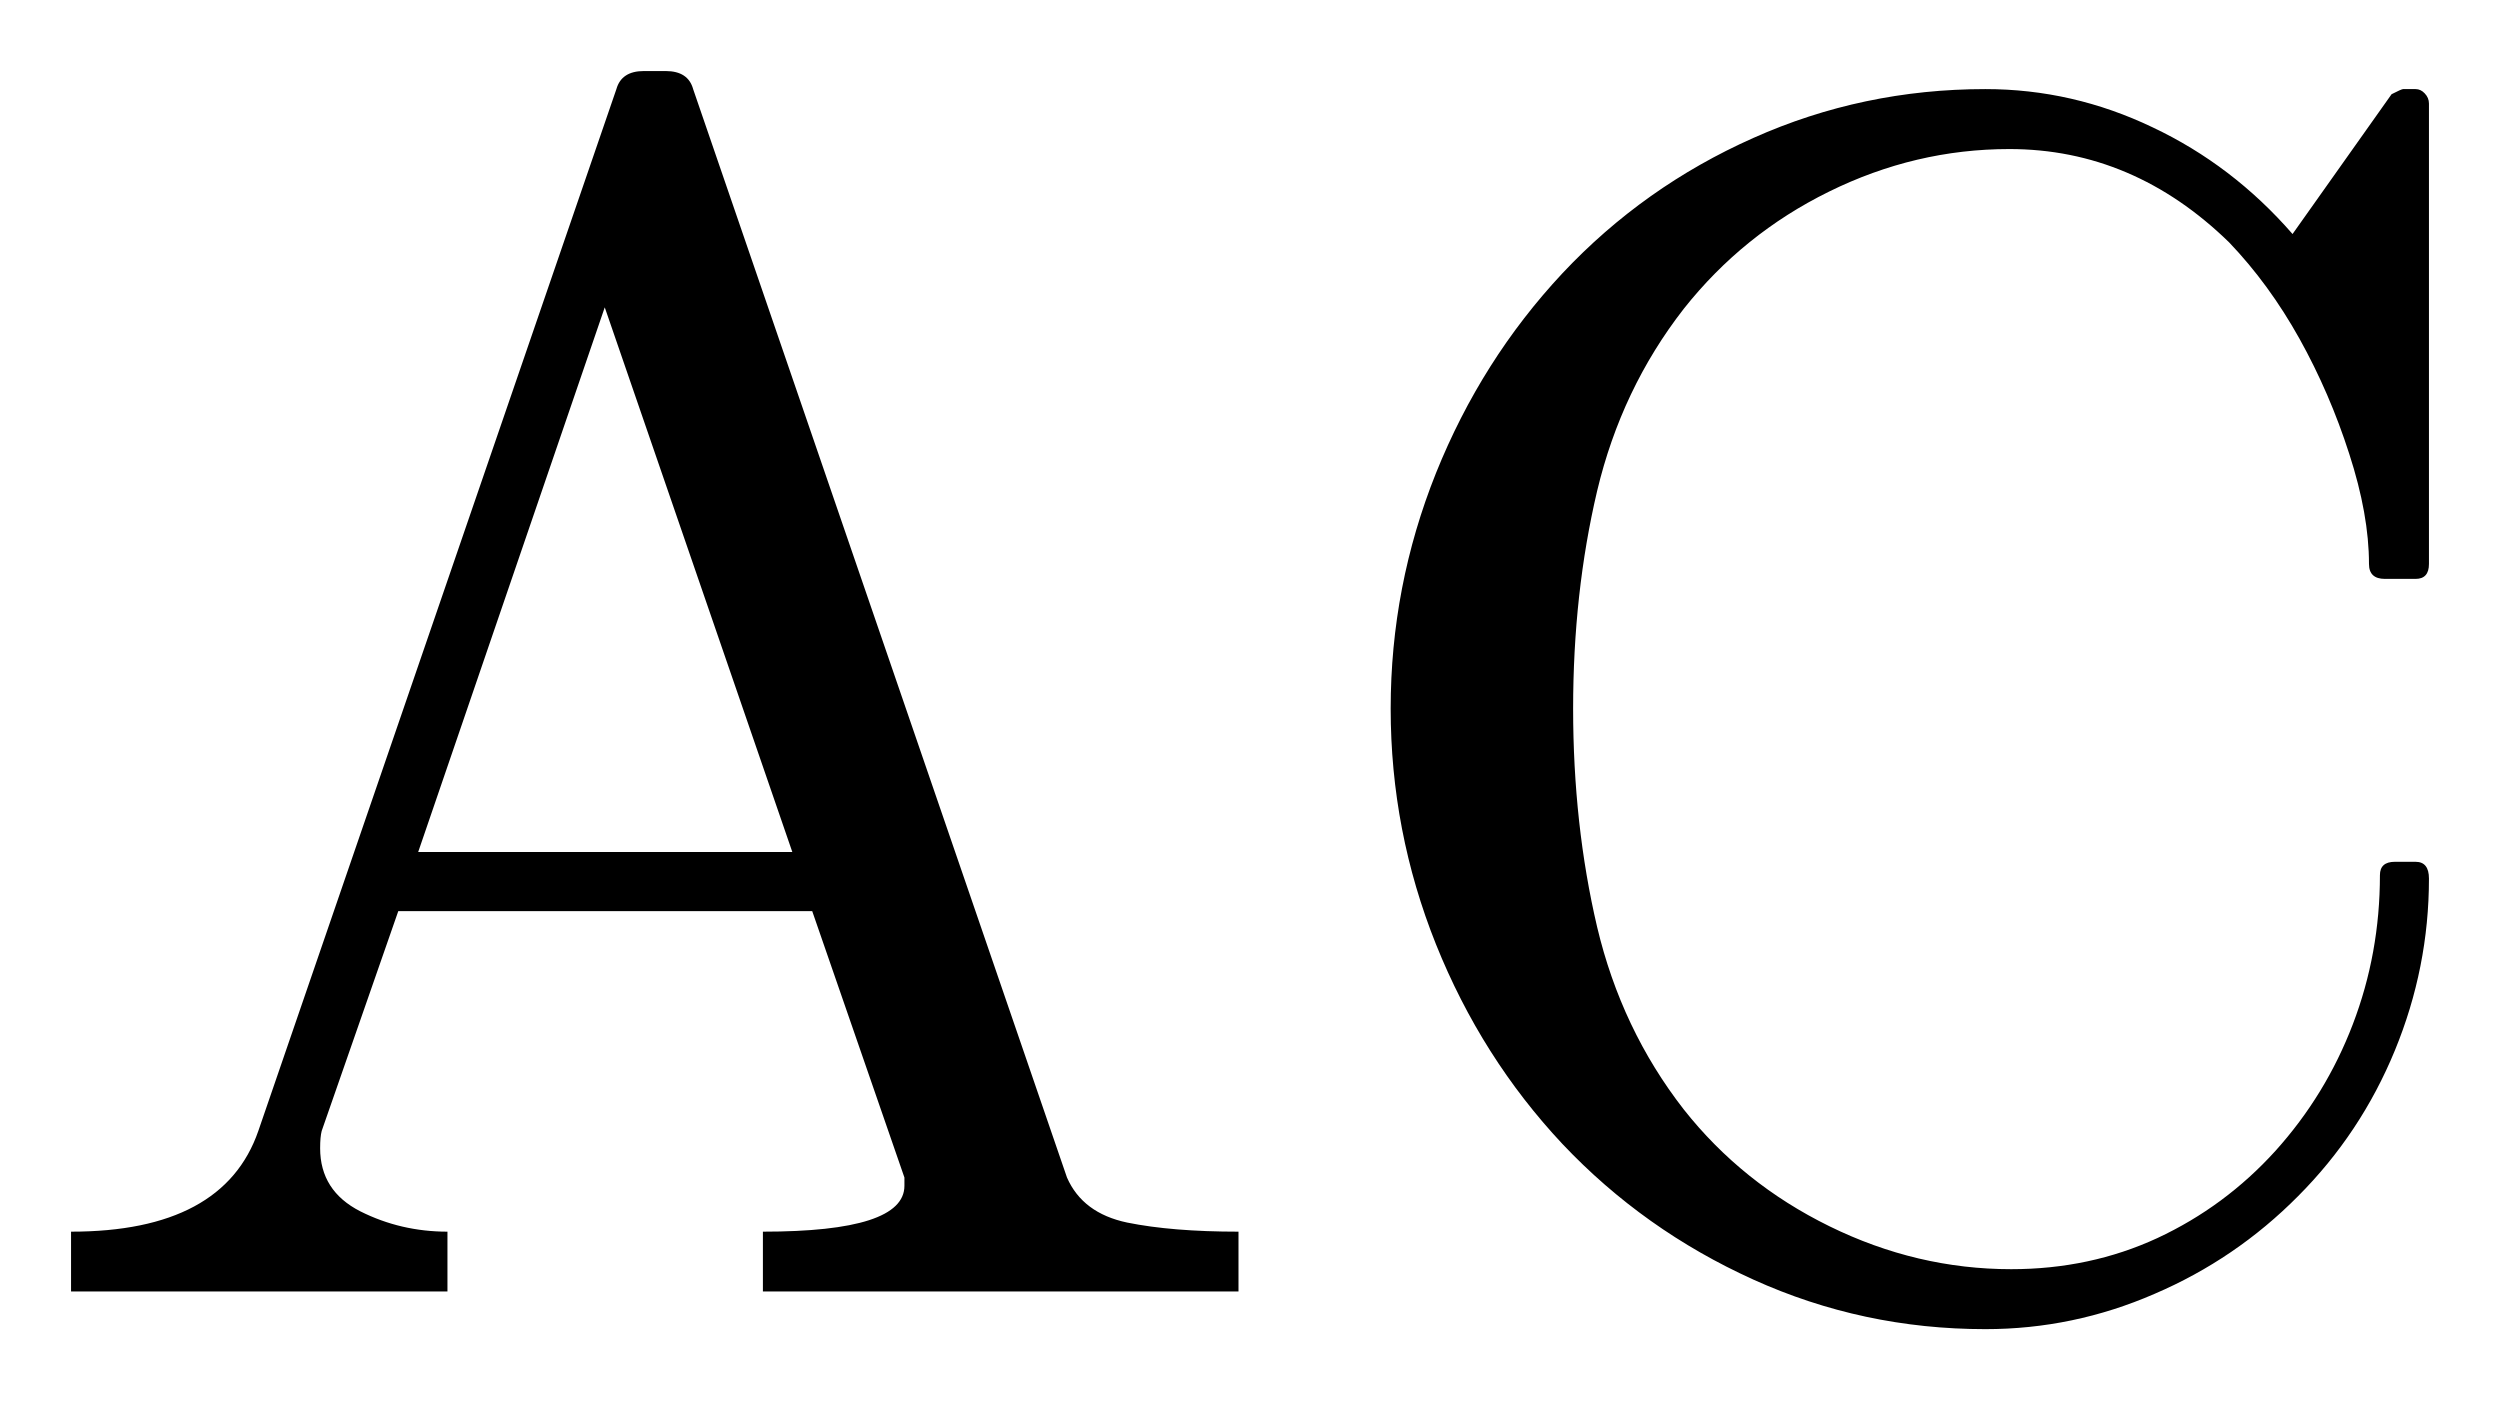
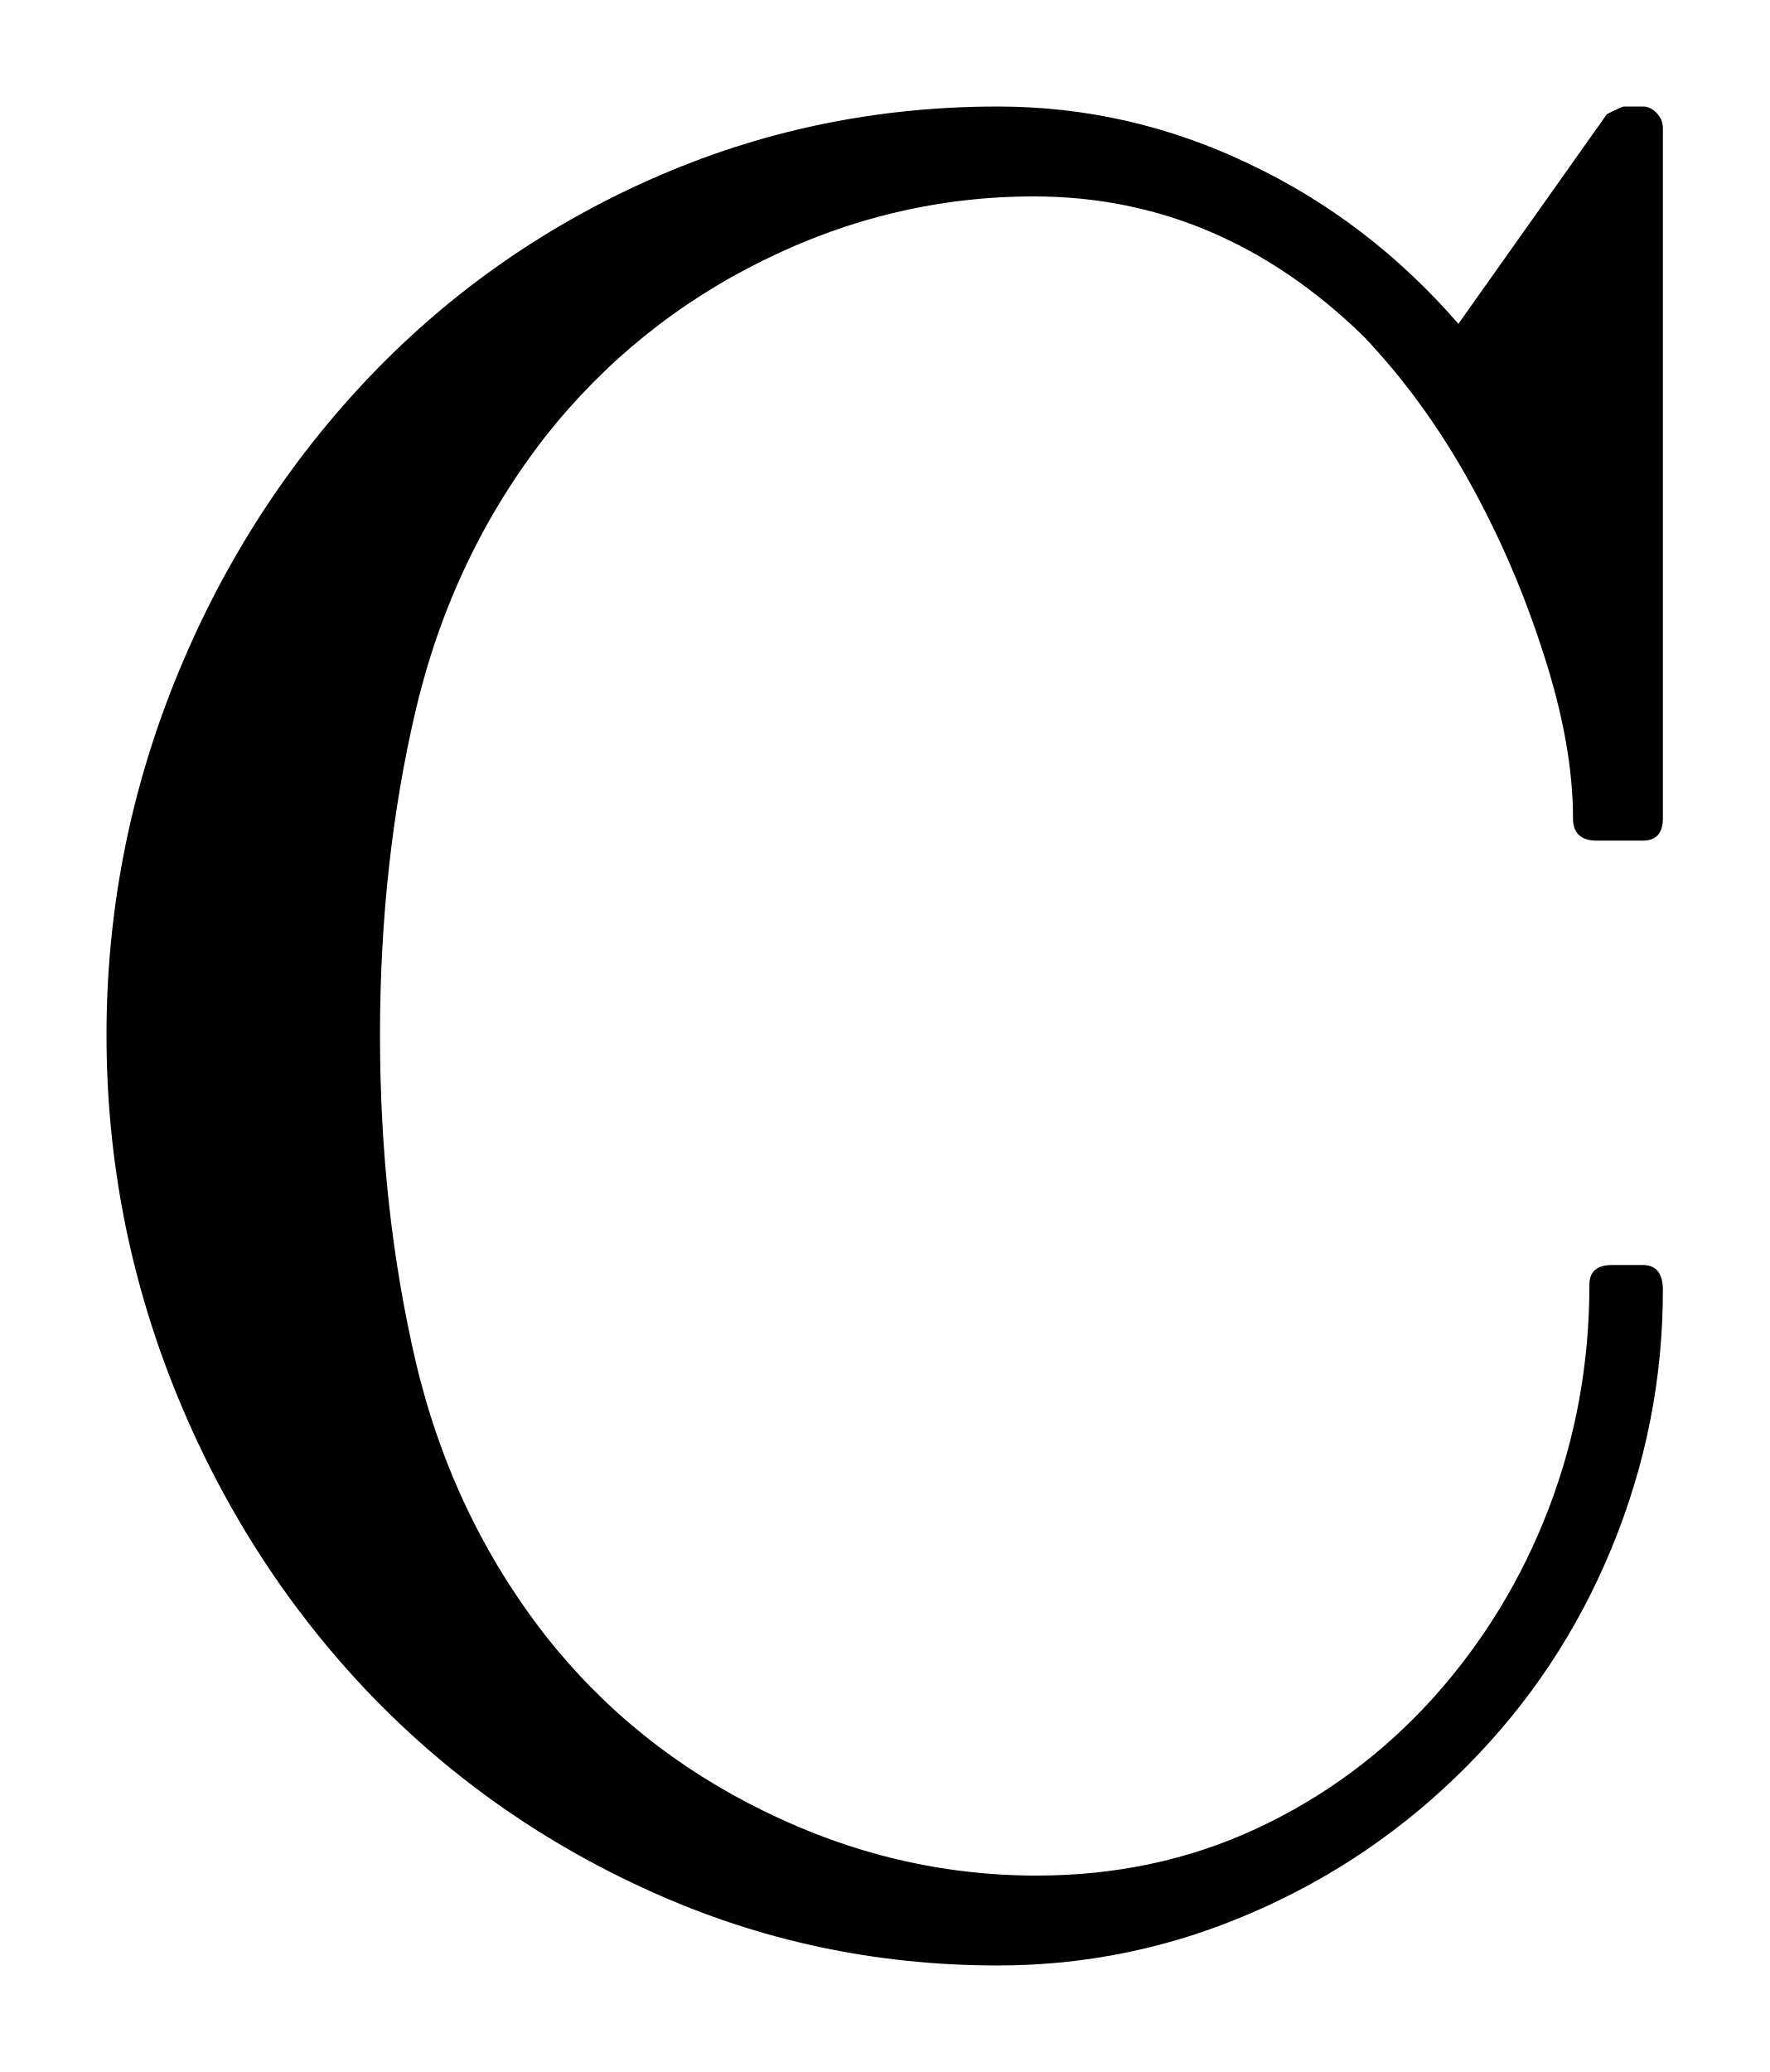
- <svg xmlns="http://www.w3.org/2000/svg" width="17.594pt" height="9.854pt" viewBox="0 0 17.594 9.854" version="1.1">
+ <svg xmlns="http://www.w3.org/2000/svg" width="8.307pt" height="9.726pt" viewBox="0 0 8.307 9.726" version="1.1">
  <defs>
    <style type="text/css">*{stroke-linejoin: round; stroke-linecap: butt}</style>
  </defs>
  <g id="figure_1">
    <g id="patch_1">
-       <path d="M 0 9.854  L 17.594 9.854  L 17.594 0  L 0 0  L 0 9.854  z " style="fill: none; opacity: 0" />
+       <path d="M 0 9.726  L 8.307 9.726  L 8.307 0  L 0 0  L 0 9.726  z " style="fill: none; opacity: 0" />
    </g>
    <g id="axes_1">
      <g id="patch_2">
-         <path d="M 0.5 9.089  L 0.5 8.668  Q 1.573 8.668 1.818 7.959  L 4.338 0.627  Q 4.374 0.5 4.531 0.5  L 4.685 0.5  Q 4.843 0.5 4.878 0.627  L 7.509 8.287  Q 7.619 8.538 7.933 8.604  Q 8.248 8.668 8.716 8.668  L 8.716 9.089  L 5.369 9.089  L 5.369 8.668  Q 6.365 8.668 6.365 8.345  L 6.365 8.287  L 5.716 6.412  L 2.803 6.412  L 2.264 7.959  Q 2.253 8 2.253 8.081  Q 2.253 8.381 2.536 8.525  Q 2.821 8.668 3.149 8.668  L 3.149 9.089  L 0.5 9.089  z M 2.943 5.996  L 5.576 5.996  L 4.256 2.163  L 2.943 5.996  z M 11.849 7.807  Q 12.26 8.328 12.875 8.63  Q 13.49 8.932 14.154 8.932  Q 14.709 8.932 15.183 8.713  Q 15.659 8.491 16.014 8.099  Q 16.368 7.706 16.558 7.209  Q 16.749 6.71 16.749 6.159  Q 16.749 6.065 16.854 6.065  L 17 6.065  Q 17.094 6.065 17.094 6.183  Q 17.094 6.809 16.854 7.393  Q 16.614 7.976 16.173 8.418  Q 15.734 8.861 15.162 9.106  Q 14.592 9.354 13.972 9.354  Q 13.109 9.354 12.339 9.005  Q 11.568 8.656 10.996 8.051  Q 10.426 7.443 10.106 6.646  Q 9.787 5.849 9.787 4.987  Q 9.787 4.126 10.106 3.329  Q 10.426 2.533 10.996 1.923  Q 11.568 1.314 12.339 0.971  Q 13.109 0.627 13.972 0.627  Q 14.587 0.627 15.149 0.896  Q 15.712 1.162 16.134 1.647  L 16.831 0.663  Q 16.901 0.627 16.912 0.627  L 17 0.627  Q 17.036 0.627 17.064 0.657  Q 17.094 0.688 17.094 0.729  L 17.094 3.969  Q 17.094 4.074 17 4.074  L 16.784 4.074  Q 16.672 4.074 16.672 3.969  Q 16.672 3.622 16.533 3.194  Q 16.396 2.767 16.183 2.384  Q 15.969 2 15.688 1.706  Q 15.014 1.049 14.141 1.049  Q 13.479 1.049 12.871 1.349  Q 12.266 1.647 11.849 2.174  Q 11.411 2.737 11.24 3.455  Q 11.071 4.173 11.071 4.987  Q 11.071 5.803 11.24 6.524  Q 11.411 7.244 11.849 7.807  z " clip-path="url(#p08f6bdc971)" />
+         <path d="M 2.562 7.679  Q 2.973 8.201 3.588 8.502  Q 4.203 8.804 4.867 8.804  Q 5.422 8.804 5.896 8.585  Q 6.372 8.364 6.727 7.972  Q 7.081 7.578 7.271 7.081  Q 7.462 6.582 7.462 6.031  Q 7.462 5.938 7.567 5.938  L 7.713 5.938  Q 7.807 5.938 7.807 6.056  Q 7.807 6.682 7.567 7.265  Q 7.327 7.848 6.886 8.291  Q 6.447 8.733 5.876 8.979  Q 5.306 9.226 4.685 9.226  Q 3.822 9.226 3.052 8.877  Q 2.281 8.529 1.709 7.923  Q 1.139 7.316 0.819 6.519  Q 0.5 5.722 0.5 4.859  Q 0.5 3.999 0.819 3.202  Q 1.139 2.405 1.709 1.796  Q 2.281 1.186 3.052 0.843  Q 3.822 0.5 4.685 0.5  Q 5.3 0.5 5.862 0.768  Q 6.425 1.034 6.847 1.52  L 7.544 0.536  Q 7.614 0.5 7.625 0.5  L 7.713 0.5  Q 7.749 0.5 7.777 0.53  Q 7.807 0.56 7.807 0.601  L 7.807 3.841  Q 7.807 3.946 7.713 3.946  L 7.497 3.946  Q 7.385 3.946 7.385 3.841  Q 7.385 3.494 7.246 3.067  Q 7.109 2.639 6.896 2.257  Q 6.682 1.873 6.401 1.578  Q 5.728 0.922 4.854 0.922  Q 4.192 0.922 3.584 1.222  Q 2.979 1.52 2.562 2.047  Q 2.124 2.609 1.953 3.328  Q 1.784 4.046 1.784 4.859  Q 1.784 5.675 1.953 6.397  Q 2.124 7.117 2.562 7.679  z " clip-path="url(#p29f996ad3d)" />
      </g>
    </g>
  </g>
  <defs>
-     <clipPath id="p08f6bdc971">
-       <rect x="0" y="0" width="17.594" height="9.854" />
+     <clipPath id="p29f996ad3d">
+       <rect x="0" y="0" width="8.307" height="9.726" />
    </clipPath>
  </defs>
</svg>
